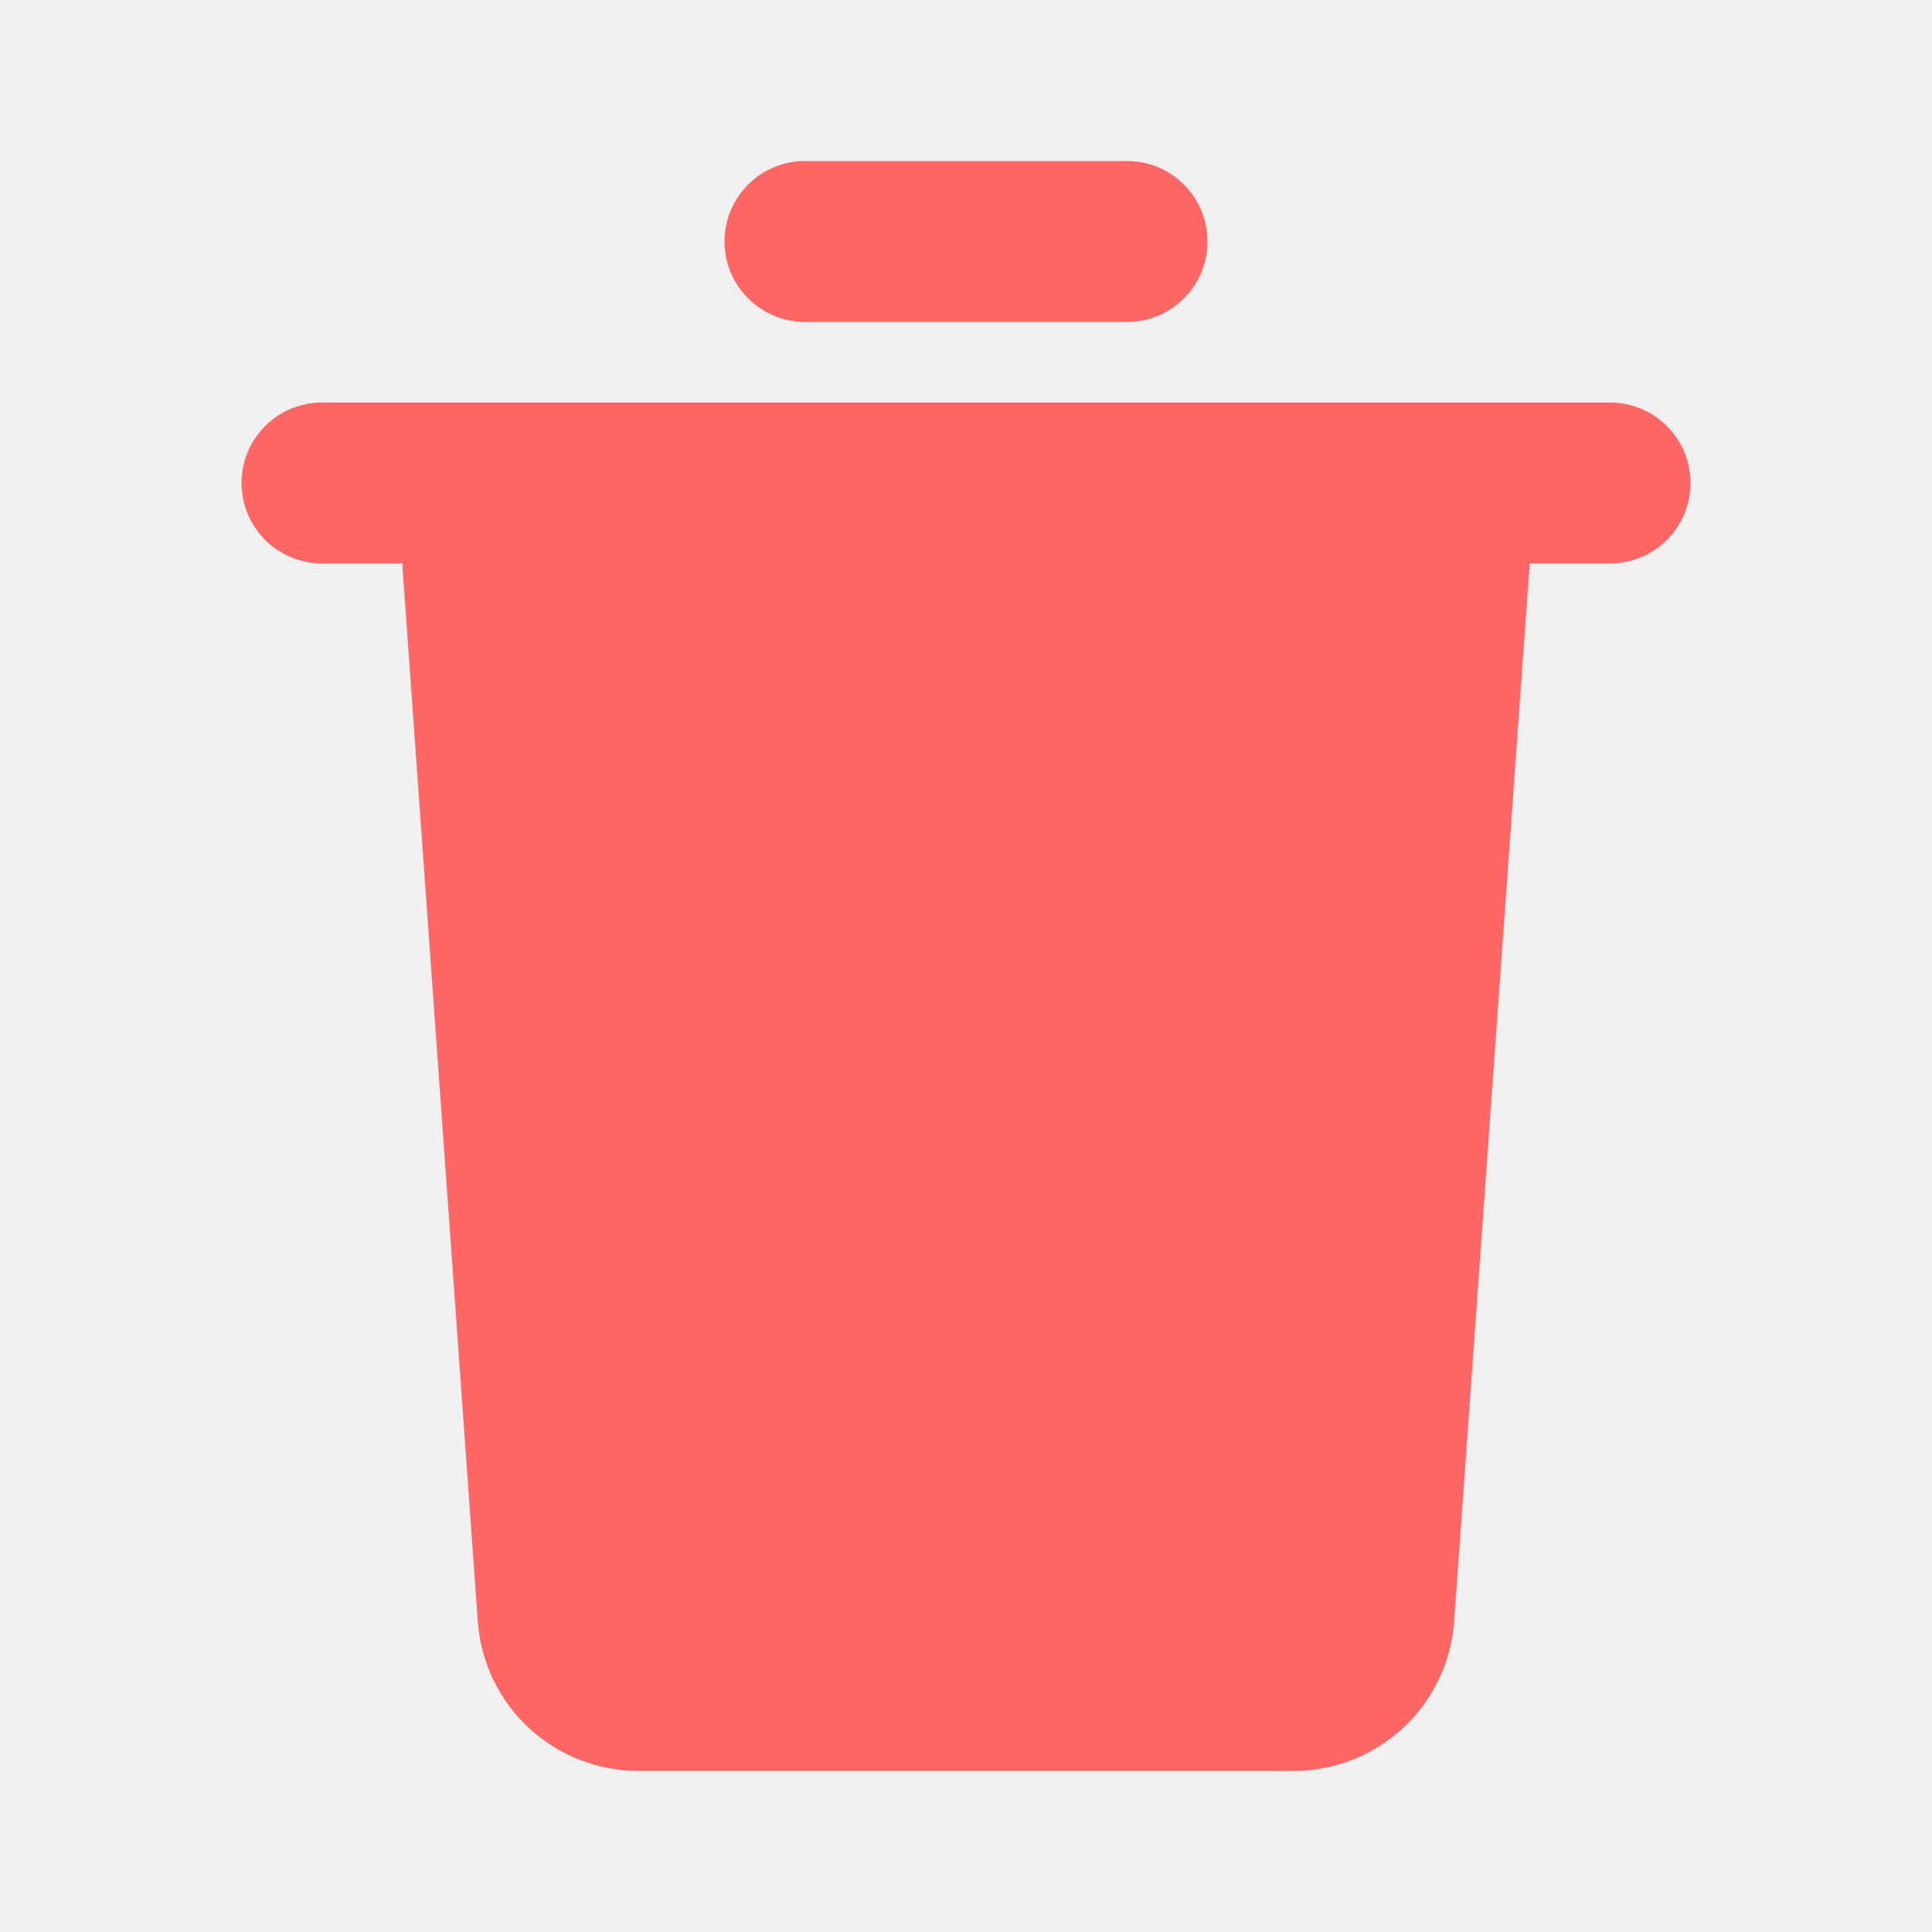
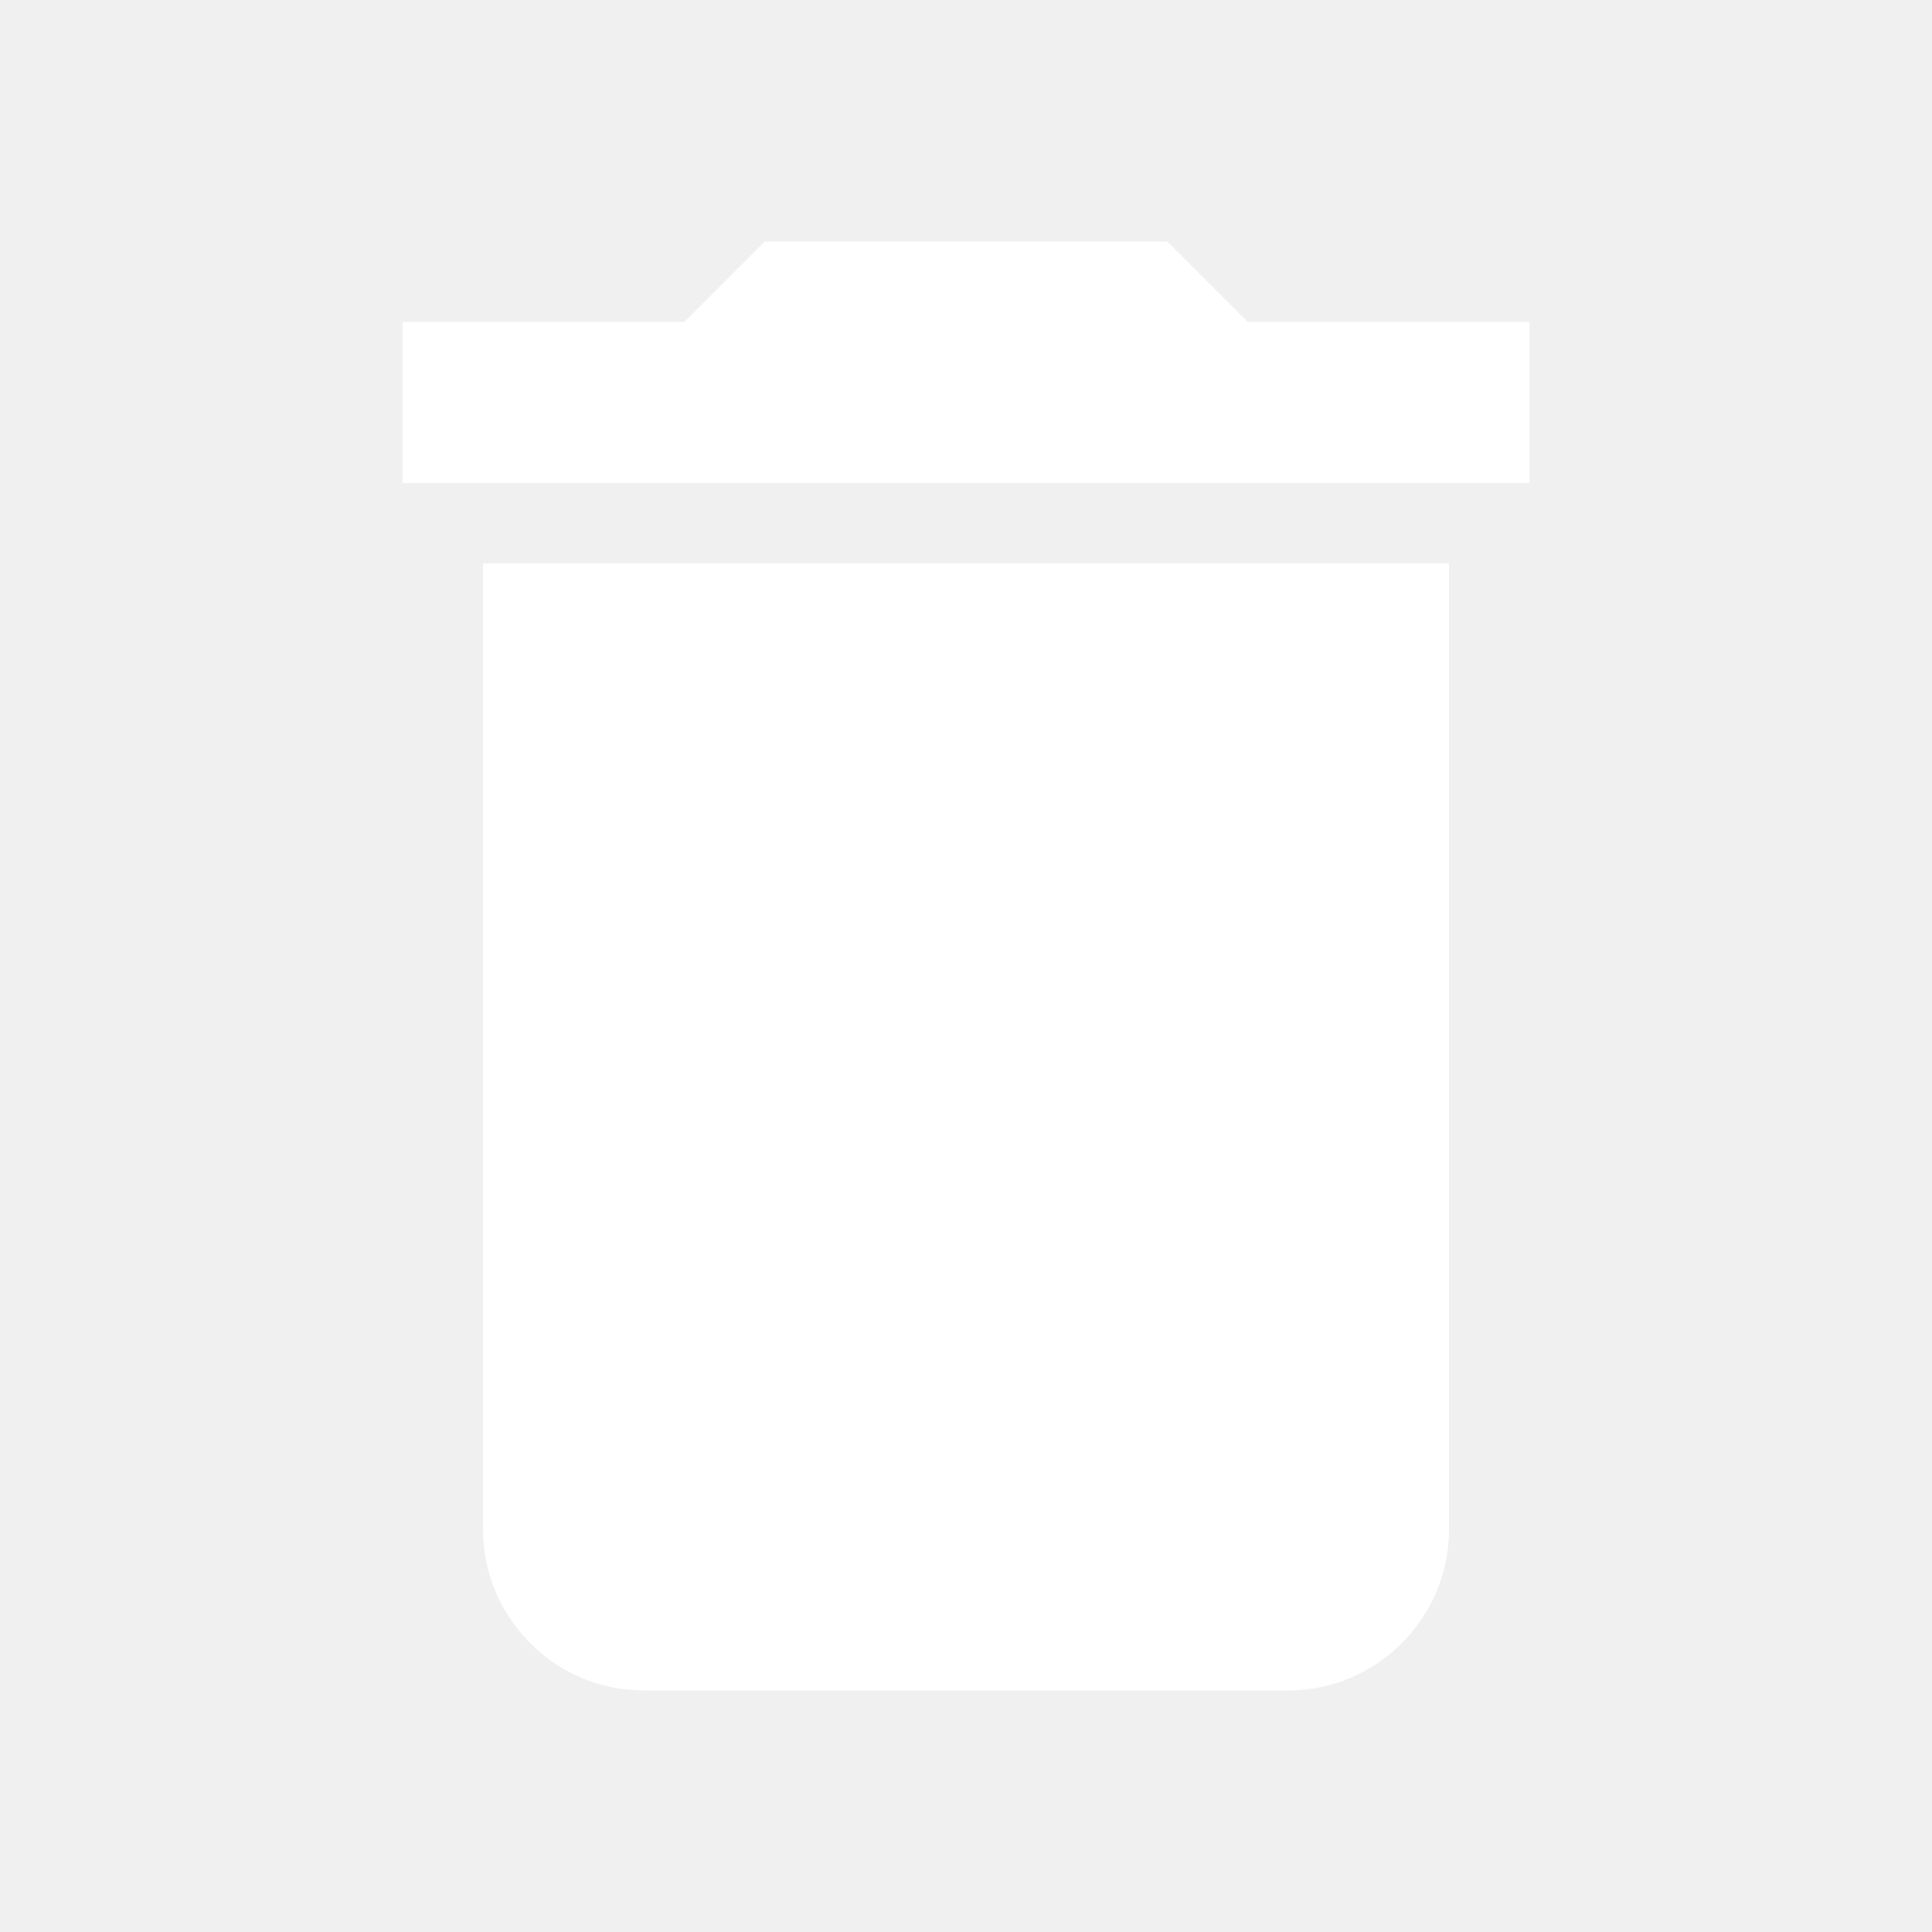
- <svg xmlns="http://www.w3.org/2000/svg" width="20" height="20" viewBox="0 0 20 20" fill="none">
-   <path d="M16.667 4.167C16.888 4.167 17.1 4.254 17.256 4.411C17.412 4.567 17.5 4.779 17.5 5C17.5 5.221 17.412 5.433 17.256 5.589C17.1 5.745 16.888 5.833 16.667 5.833H15.833L15.831 5.892L15.053 16.785C15.023 17.205 14.835 17.599 14.527 17.886C14.218 18.173 13.812 18.333 13.391 18.333H6.608C6.187 18.333 5.781 18.173 5.472 17.886C5.164 17.599 4.976 17.205 4.946 16.785L4.168 5.893L4.167 5.833H3.333C3.112 5.833 2.9 5.745 2.744 5.589C2.588 5.433 2.5 5.221 2.5 5C2.5 4.779 2.588 4.567 2.744 4.411C2.9 4.254 3.112 4.167 3.333 4.167H16.667ZM11.667 1.667C11.888 1.667 12.1 1.754 12.256 1.911C12.412 2.067 12.5 2.279 12.5 2.5C12.5 2.721 12.412 2.933 12.256 3.089C12.1 3.245 11.888 3.333 11.667 3.333H8.333C8.112 3.333 7.9 3.245 7.744 3.089C7.588 2.933 7.5 2.721 7.5 2.5C7.5 2.279 7.588 2.067 7.744 1.911C7.9 1.754 8.112 1.667 8.333 1.667H11.667Z" fill="#FF6666" />
+ <svg xmlns="http://www.w3.org/2000/svg" width="24" height="24" viewBox="0 0 24 24" fill="none">
+   <path d="M6 19C6 20.1 6.9 21 8 21H16C17.1 21 18 20.1 18 19V7H6V19ZM19 4H15.5L14.5 3H9.5L8.5 4H5V6H19V4Z" fill="white" />
</svg>
